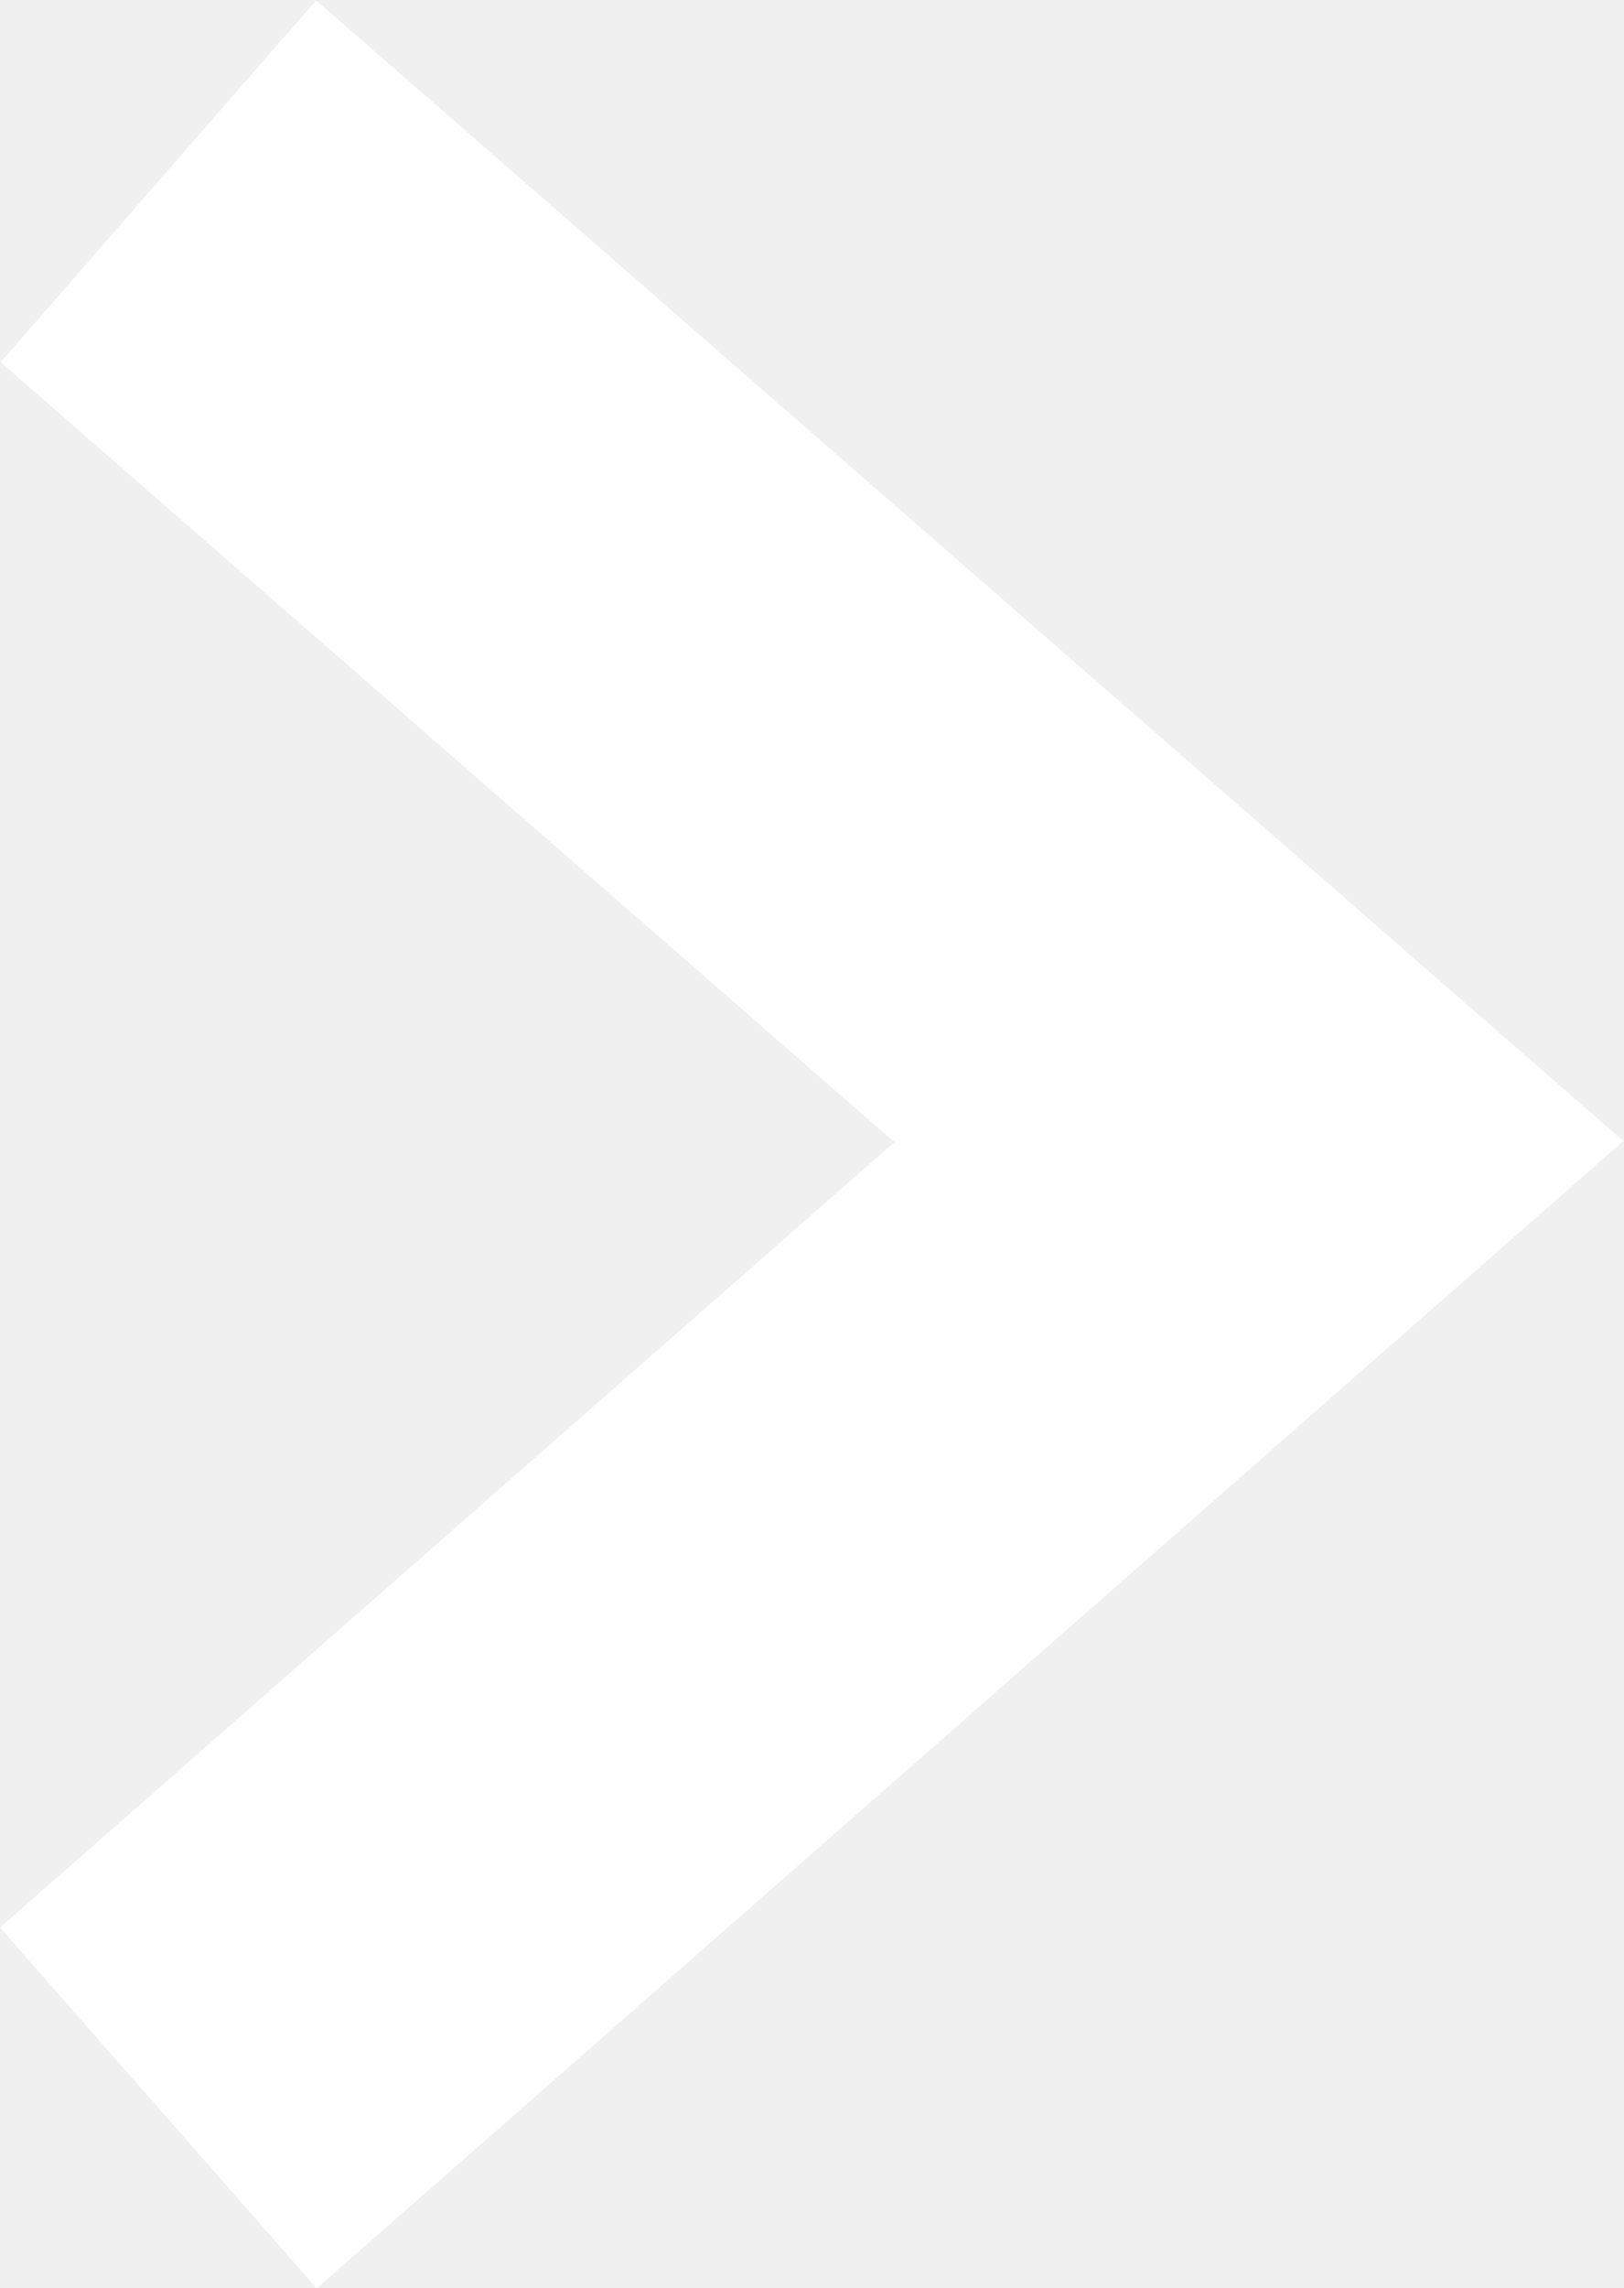
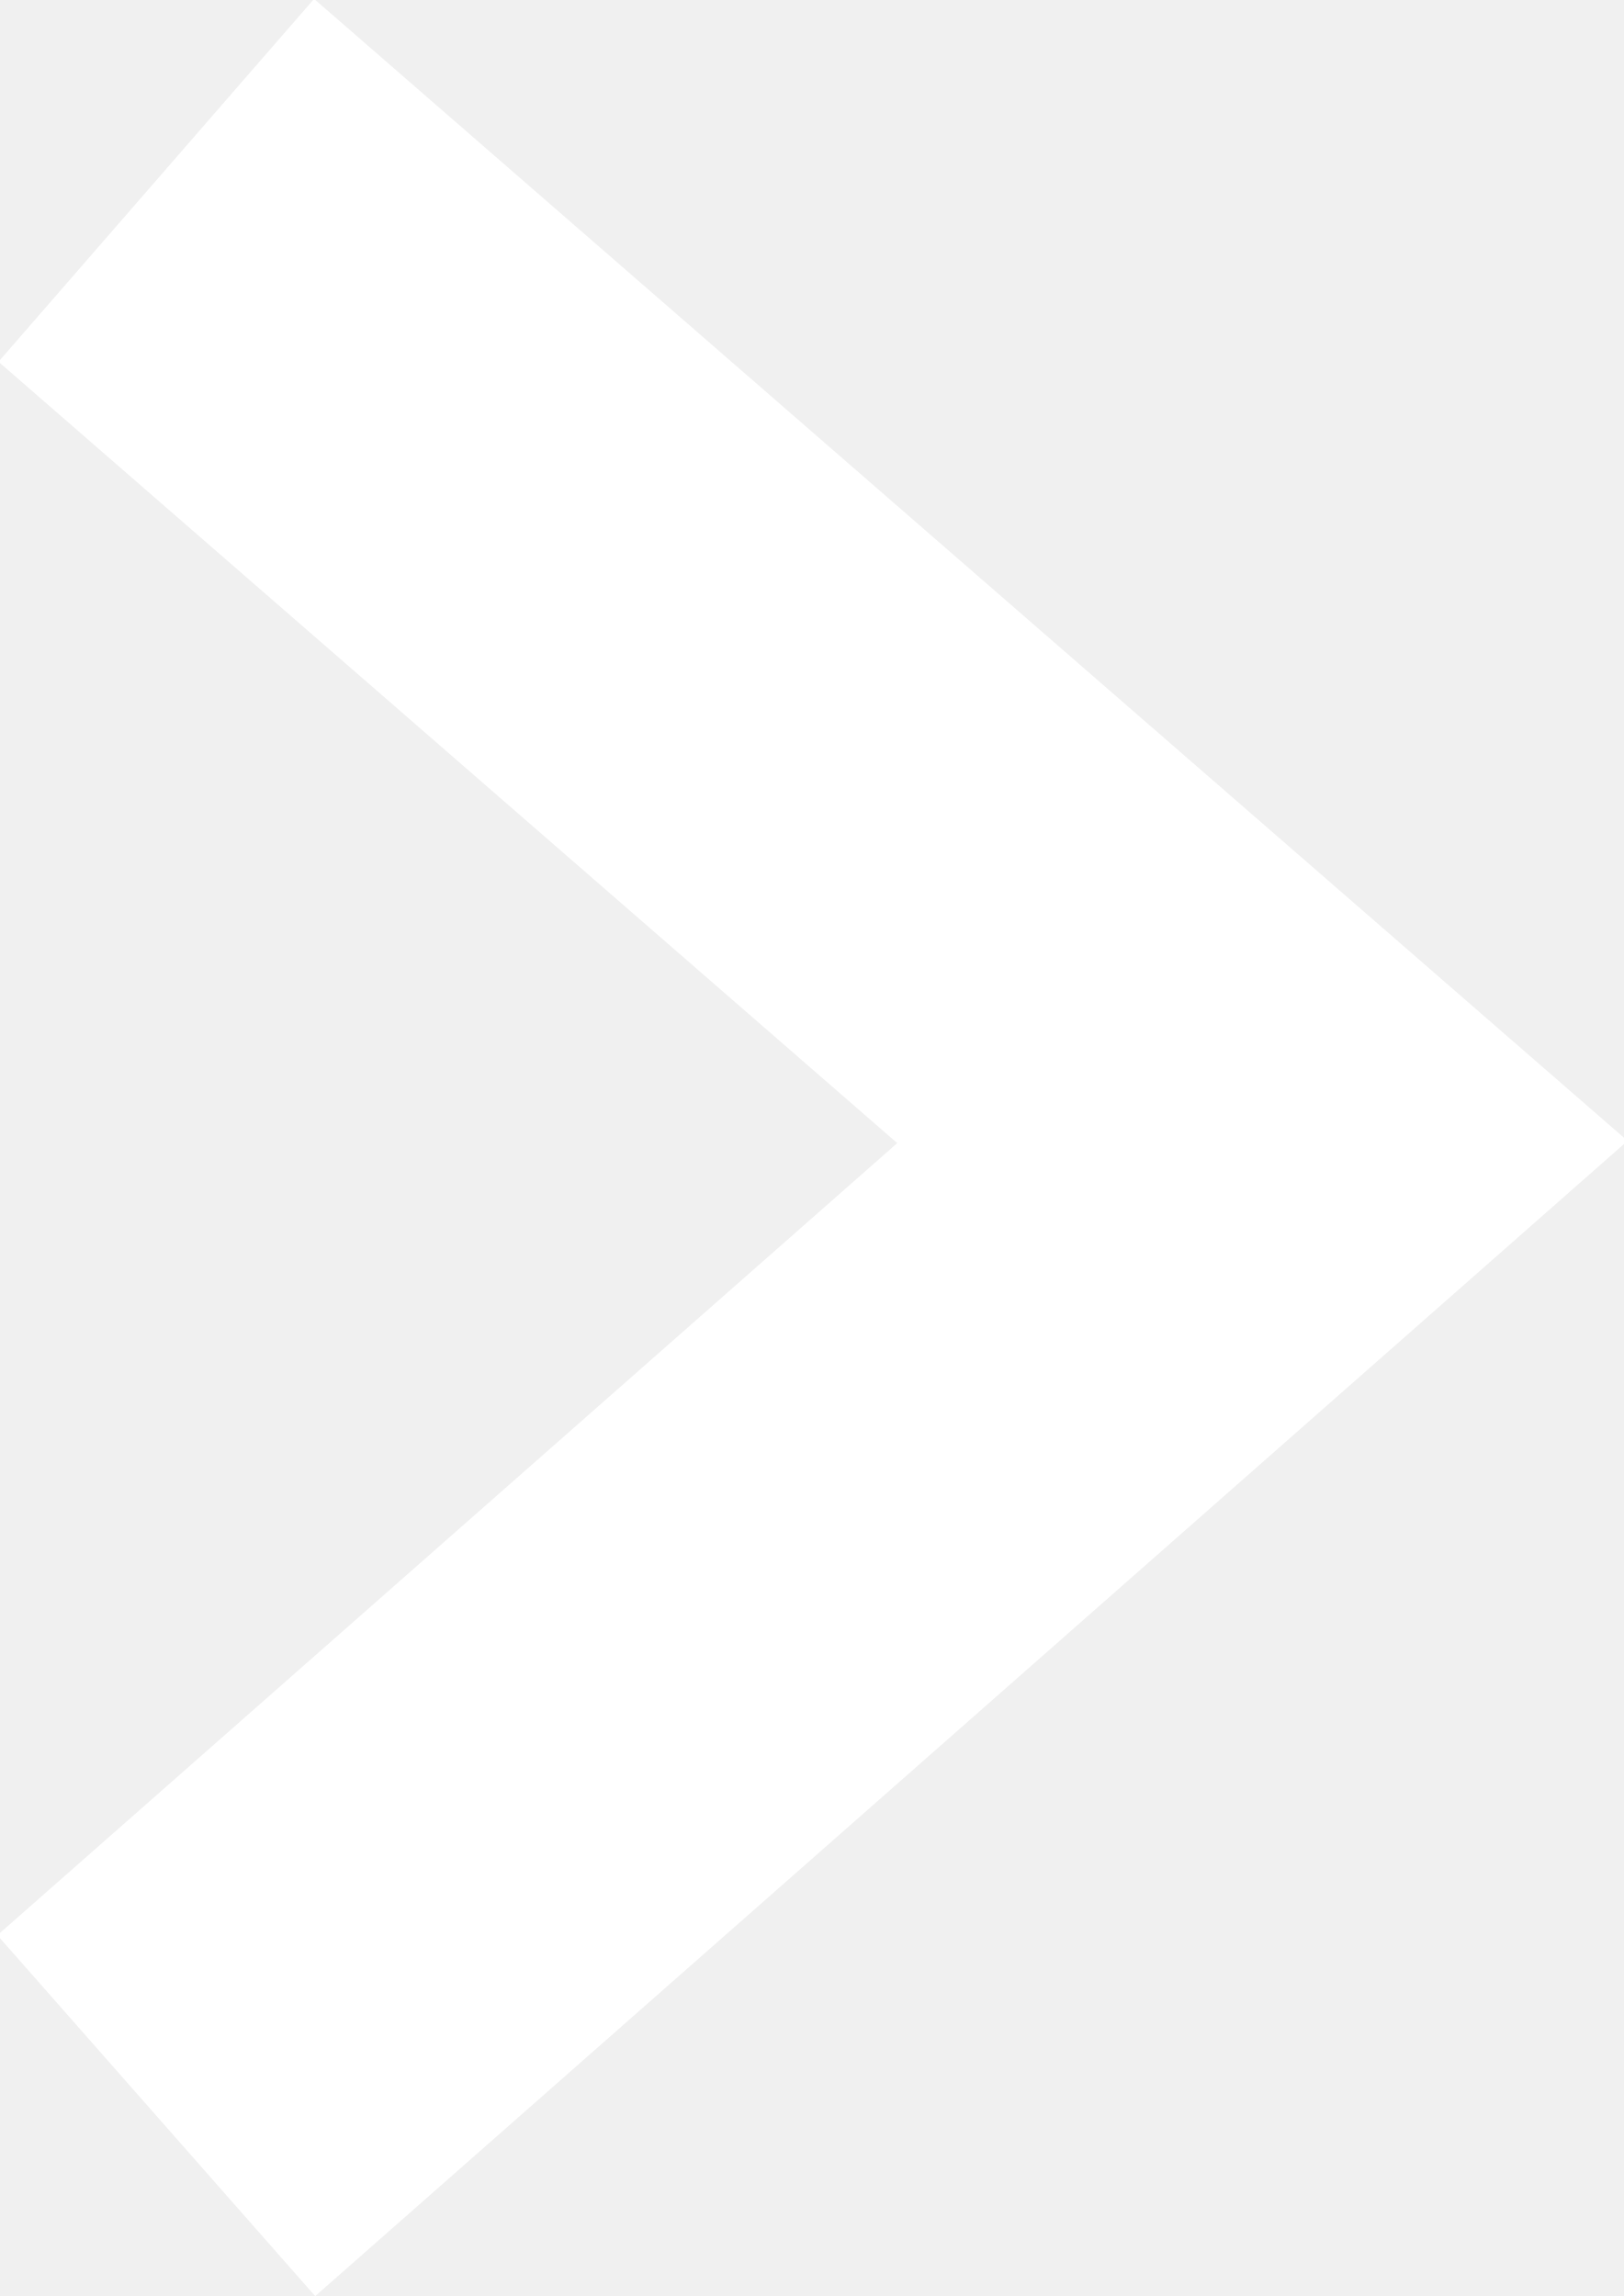
- <svg xmlns="http://www.w3.org/2000/svg" viewBox="0 0 13.53 19.06">
-   <defs>
-     <style>.cls-1{fill:none;stroke:#fff;stroke-miterlimit:10;stroke-width:4px;}.cls-2{fill:#fff;}</style>
-   </defs>
-   <g id="Слой_1" data-name="Слой 1">
-     <polyline class="cls-1" points="1.32 1.51 10.49 9.51 1.32 17.56" />
+ <svg xmlns="http://www.w3.org/2000/svg" version="1.1" id="Слой_1" x="0px" y="0px" viewBox="0 0 13.5 19.1" style="enable-background:new 0 0 13.5 19.1;" xml:space="preserve">
+   <style type="text/css">
+ 	.st0{fill:none;stroke:#FFFFFF;stroke-width:4;stroke-miterlimit:10;}
+ 	.st1{fill:#FFFFFF;}
+ </style>
+   <g id="Слой_1_1_">
+     <polyline class="st0" points="1.3,1.5 10.5,9.5 1.3,17.6  " />
  </g>
-   <g id="Слой_2" data-name="Слой 2">
-     <path class="cls-2" d="M969.78,277.59" transform="translate(-917 -272.96)" />
-     <path class="cls-2" d="M959.11,286.28" transform="translate(-917 -272.96)" />
-     <path class="cls-2" d="M969.78,278.73" transform="translate(-917 -272.96)" />
-     <path class="cls-2" d="M961.29,286.28" transform="translate(-917 -272.96)" />
+   <g id="Слой_2_1_">
+     <path class="st1" d="M52.8,4.6" />
+     <path class="st1" d="M42.1,13.3" />
+     <path class="st1" d="M52.8,5.8" />
+     <path class="st1" d="M44.3,13.3" />
  </g>
</svg>
